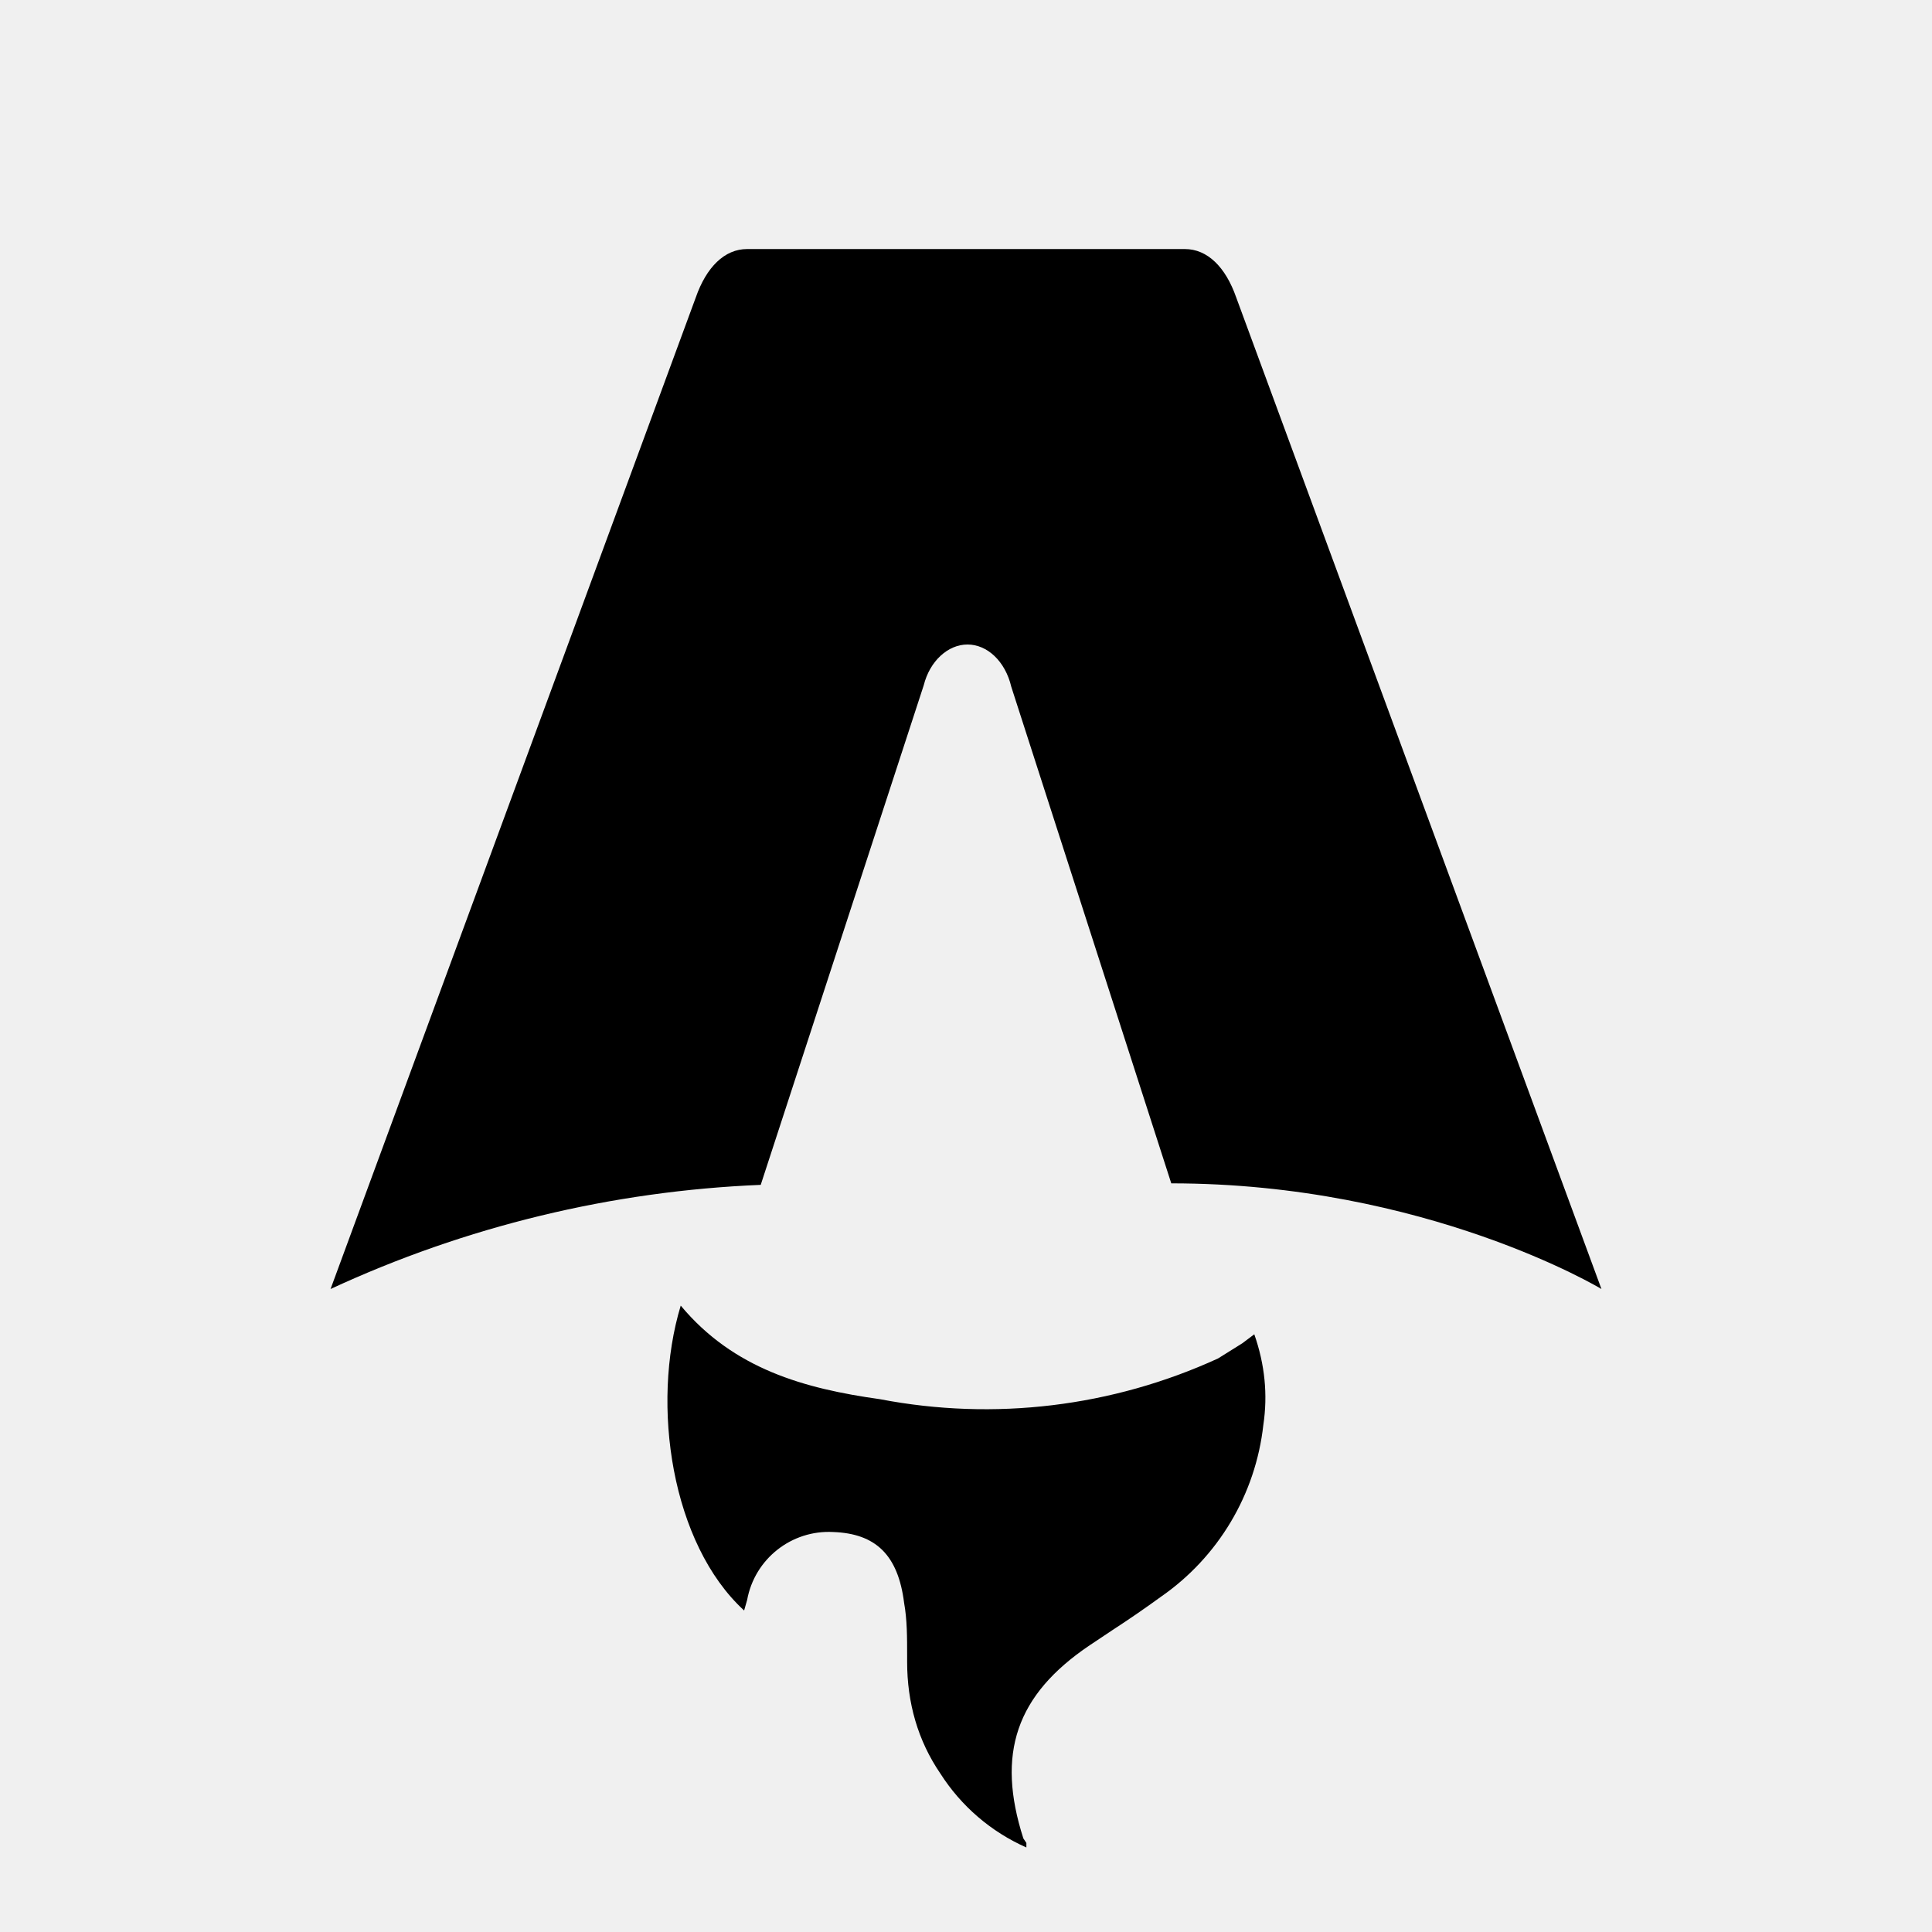
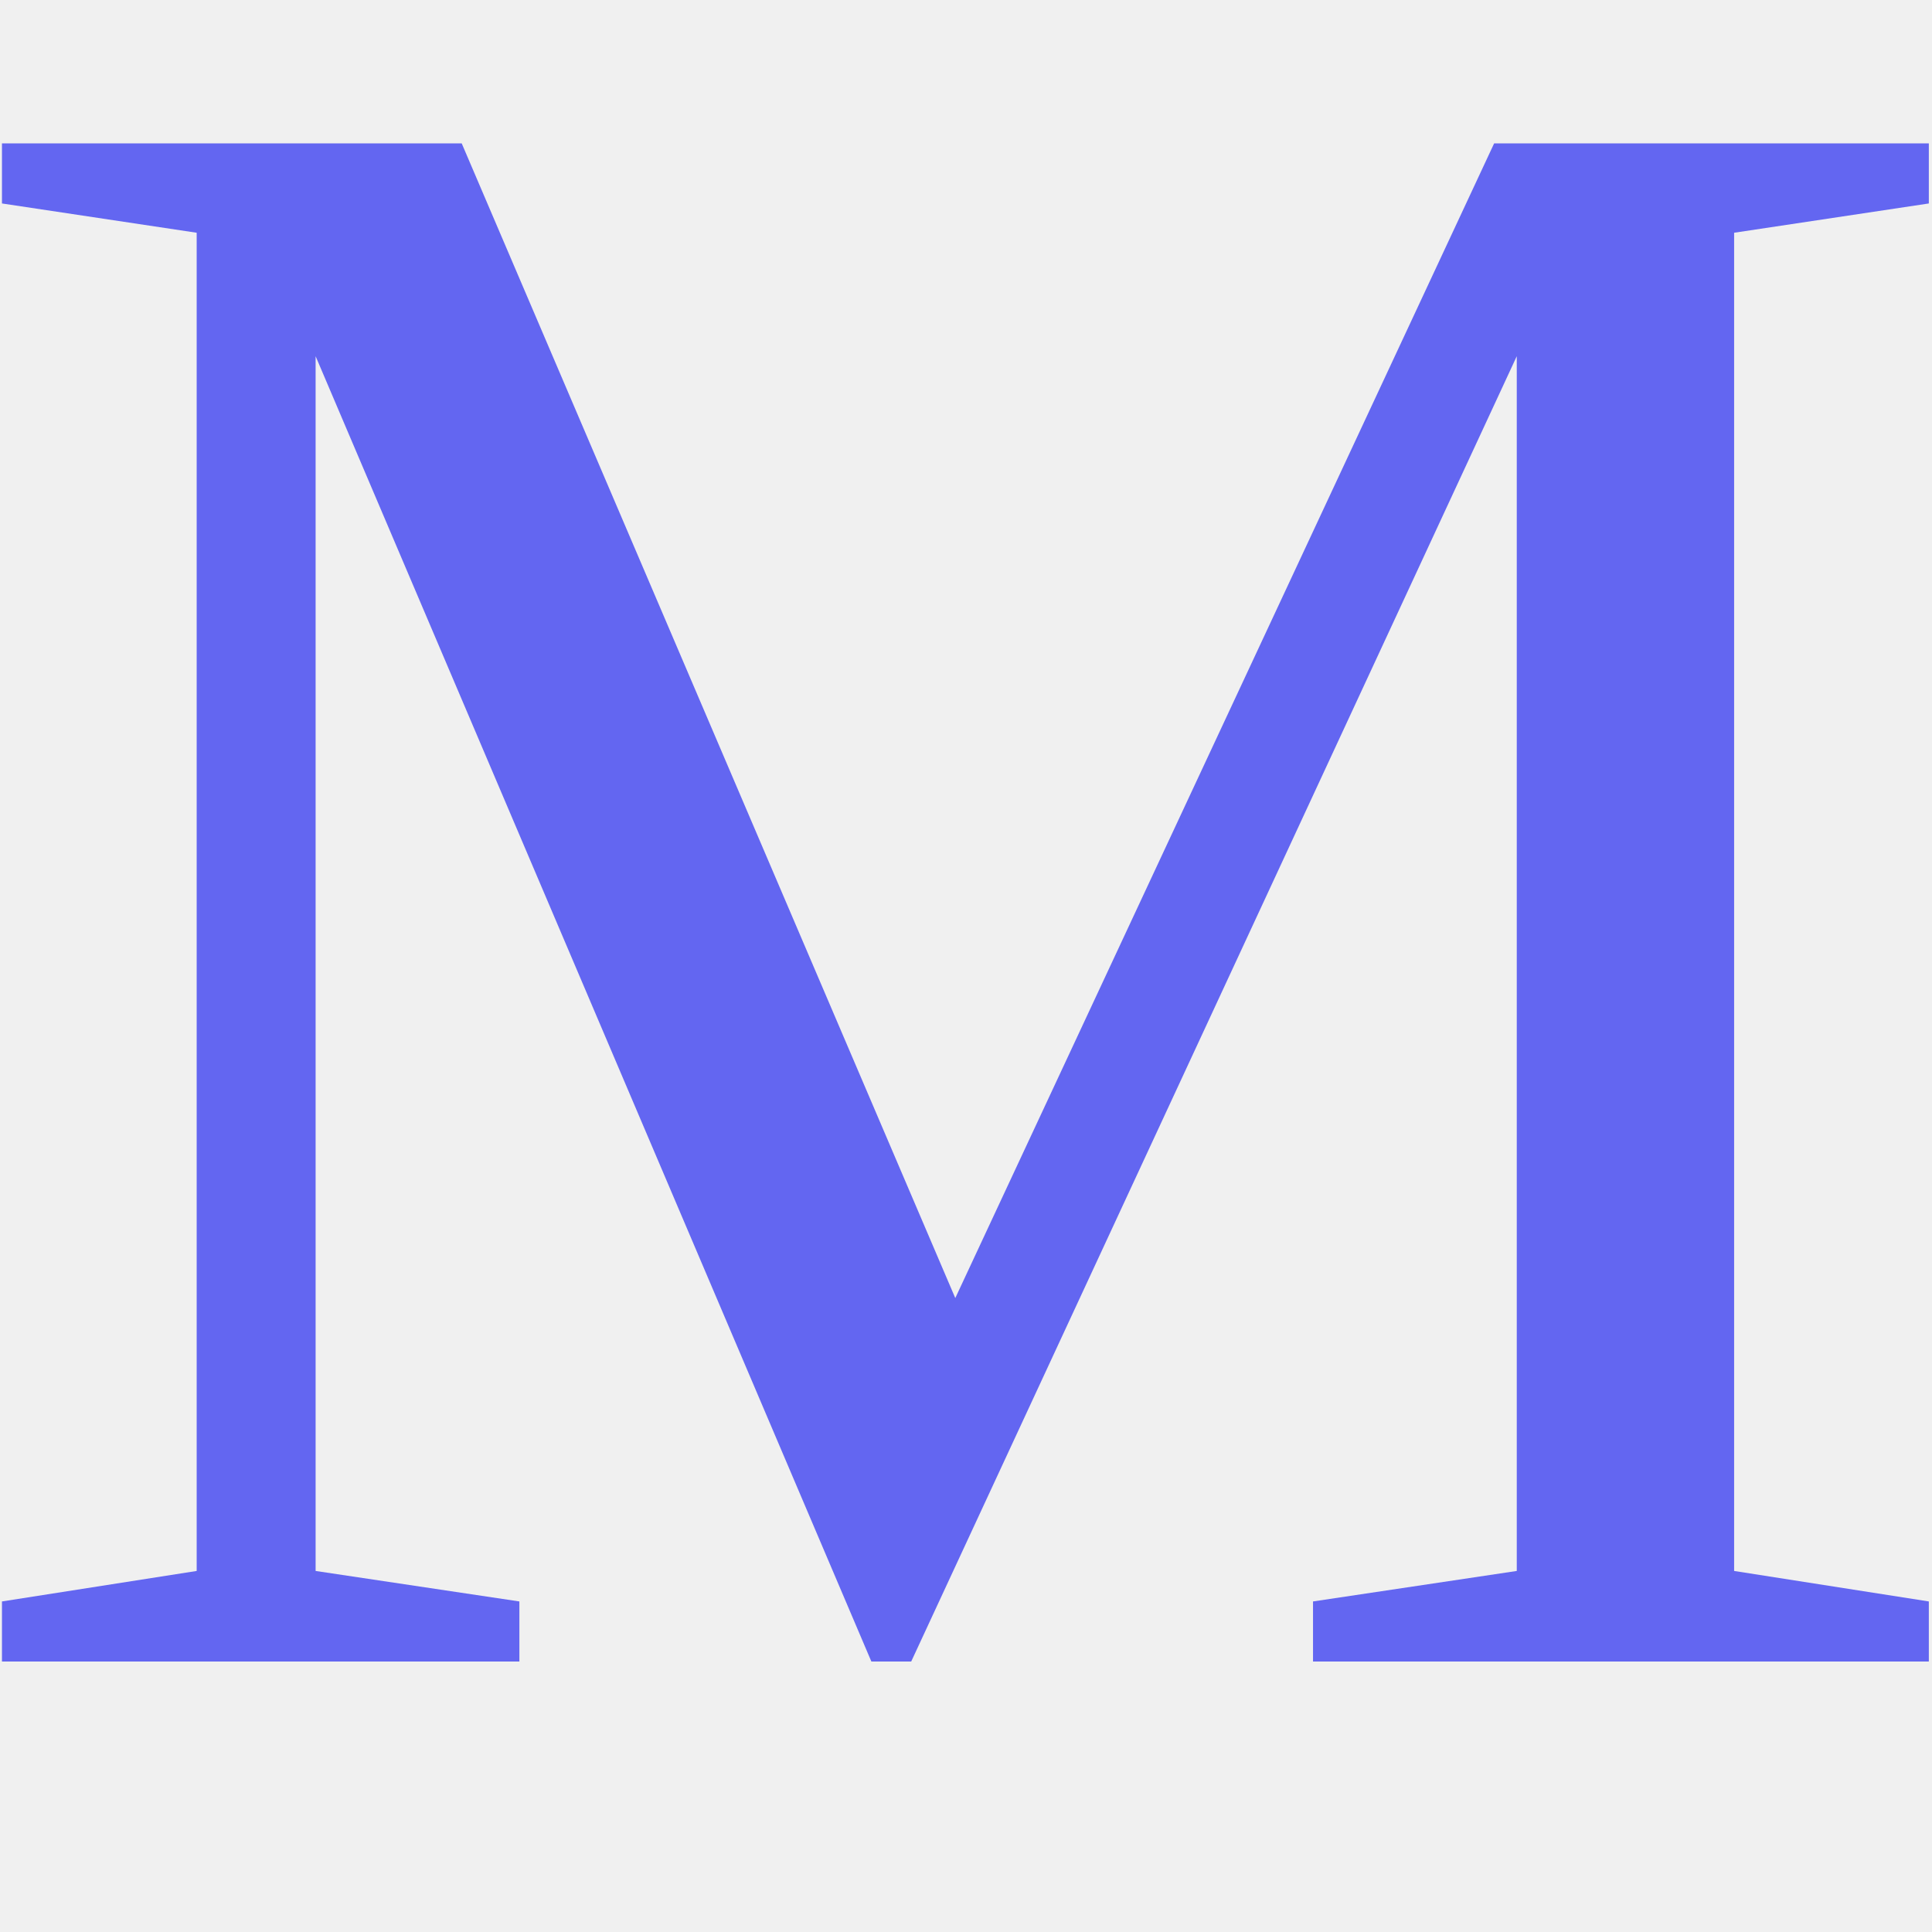
- <svg xmlns="http://www.w3.org/2000/svg" fill="none" viewBox="0 0 128 128">
-   <path d="M50.4 78.5a75.1 75.1 0 0 0-28.5 6.9l24.2-65.7c.7-2 1.9-3.2 3.4-3.2h29c1.5 0 2.7 1.2 3.4 3.2l24.2 65.7s-11.6-7-28.5-7L67 45.5c-.4-1.7-1.6-2.8-2.9-2.8-1.3 0-2.5 1.1-2.9 2.7L50.4 78.5Zm-1.1 28.2Zm-4.2-20.2c-2 6.6-.6 15.8 4.2 20.2a17.5 17.5 0 0 1 .2-.7 5.5 5.5 0 0 1 5.7-4.5c2.8.1 4.3 1.5 4.7 4.7.2 1.1.2 2.3.2 3.5v.4c0 2.7.7 5.2 2.2 7.4a13 13 0 0 0 5.7 4.9v-.3l-.2-.3c-1.8-5.6-.5-9.5 4.4-12.8l1.5-1a73 73 0 0 0 3.2-2.2 16 16 0 0 0 6.8-11.4c.3-2 .1-4-.6-6l-.8.6-1.6 1a37 37 0 0 1-22.4 2.7c-5-.7-9.7-2-13.2-6.2Z" />
-   <style>
-         path { fill: #000; }
-         @media (prefers-color-scheme: dark) {
-             path { fill: #FFF; }
-         }
-     </style>
+ <svg xmlns="http://www.w3.org/2000/svg" width="100" height="100">
+   <rect width="100%" height="100%" fill="none" />
+   <text x="50%" y="50%" font-size="120" fill="#6366f1" text-anchor="middle" dy=".3em">M</text>
</svg>
